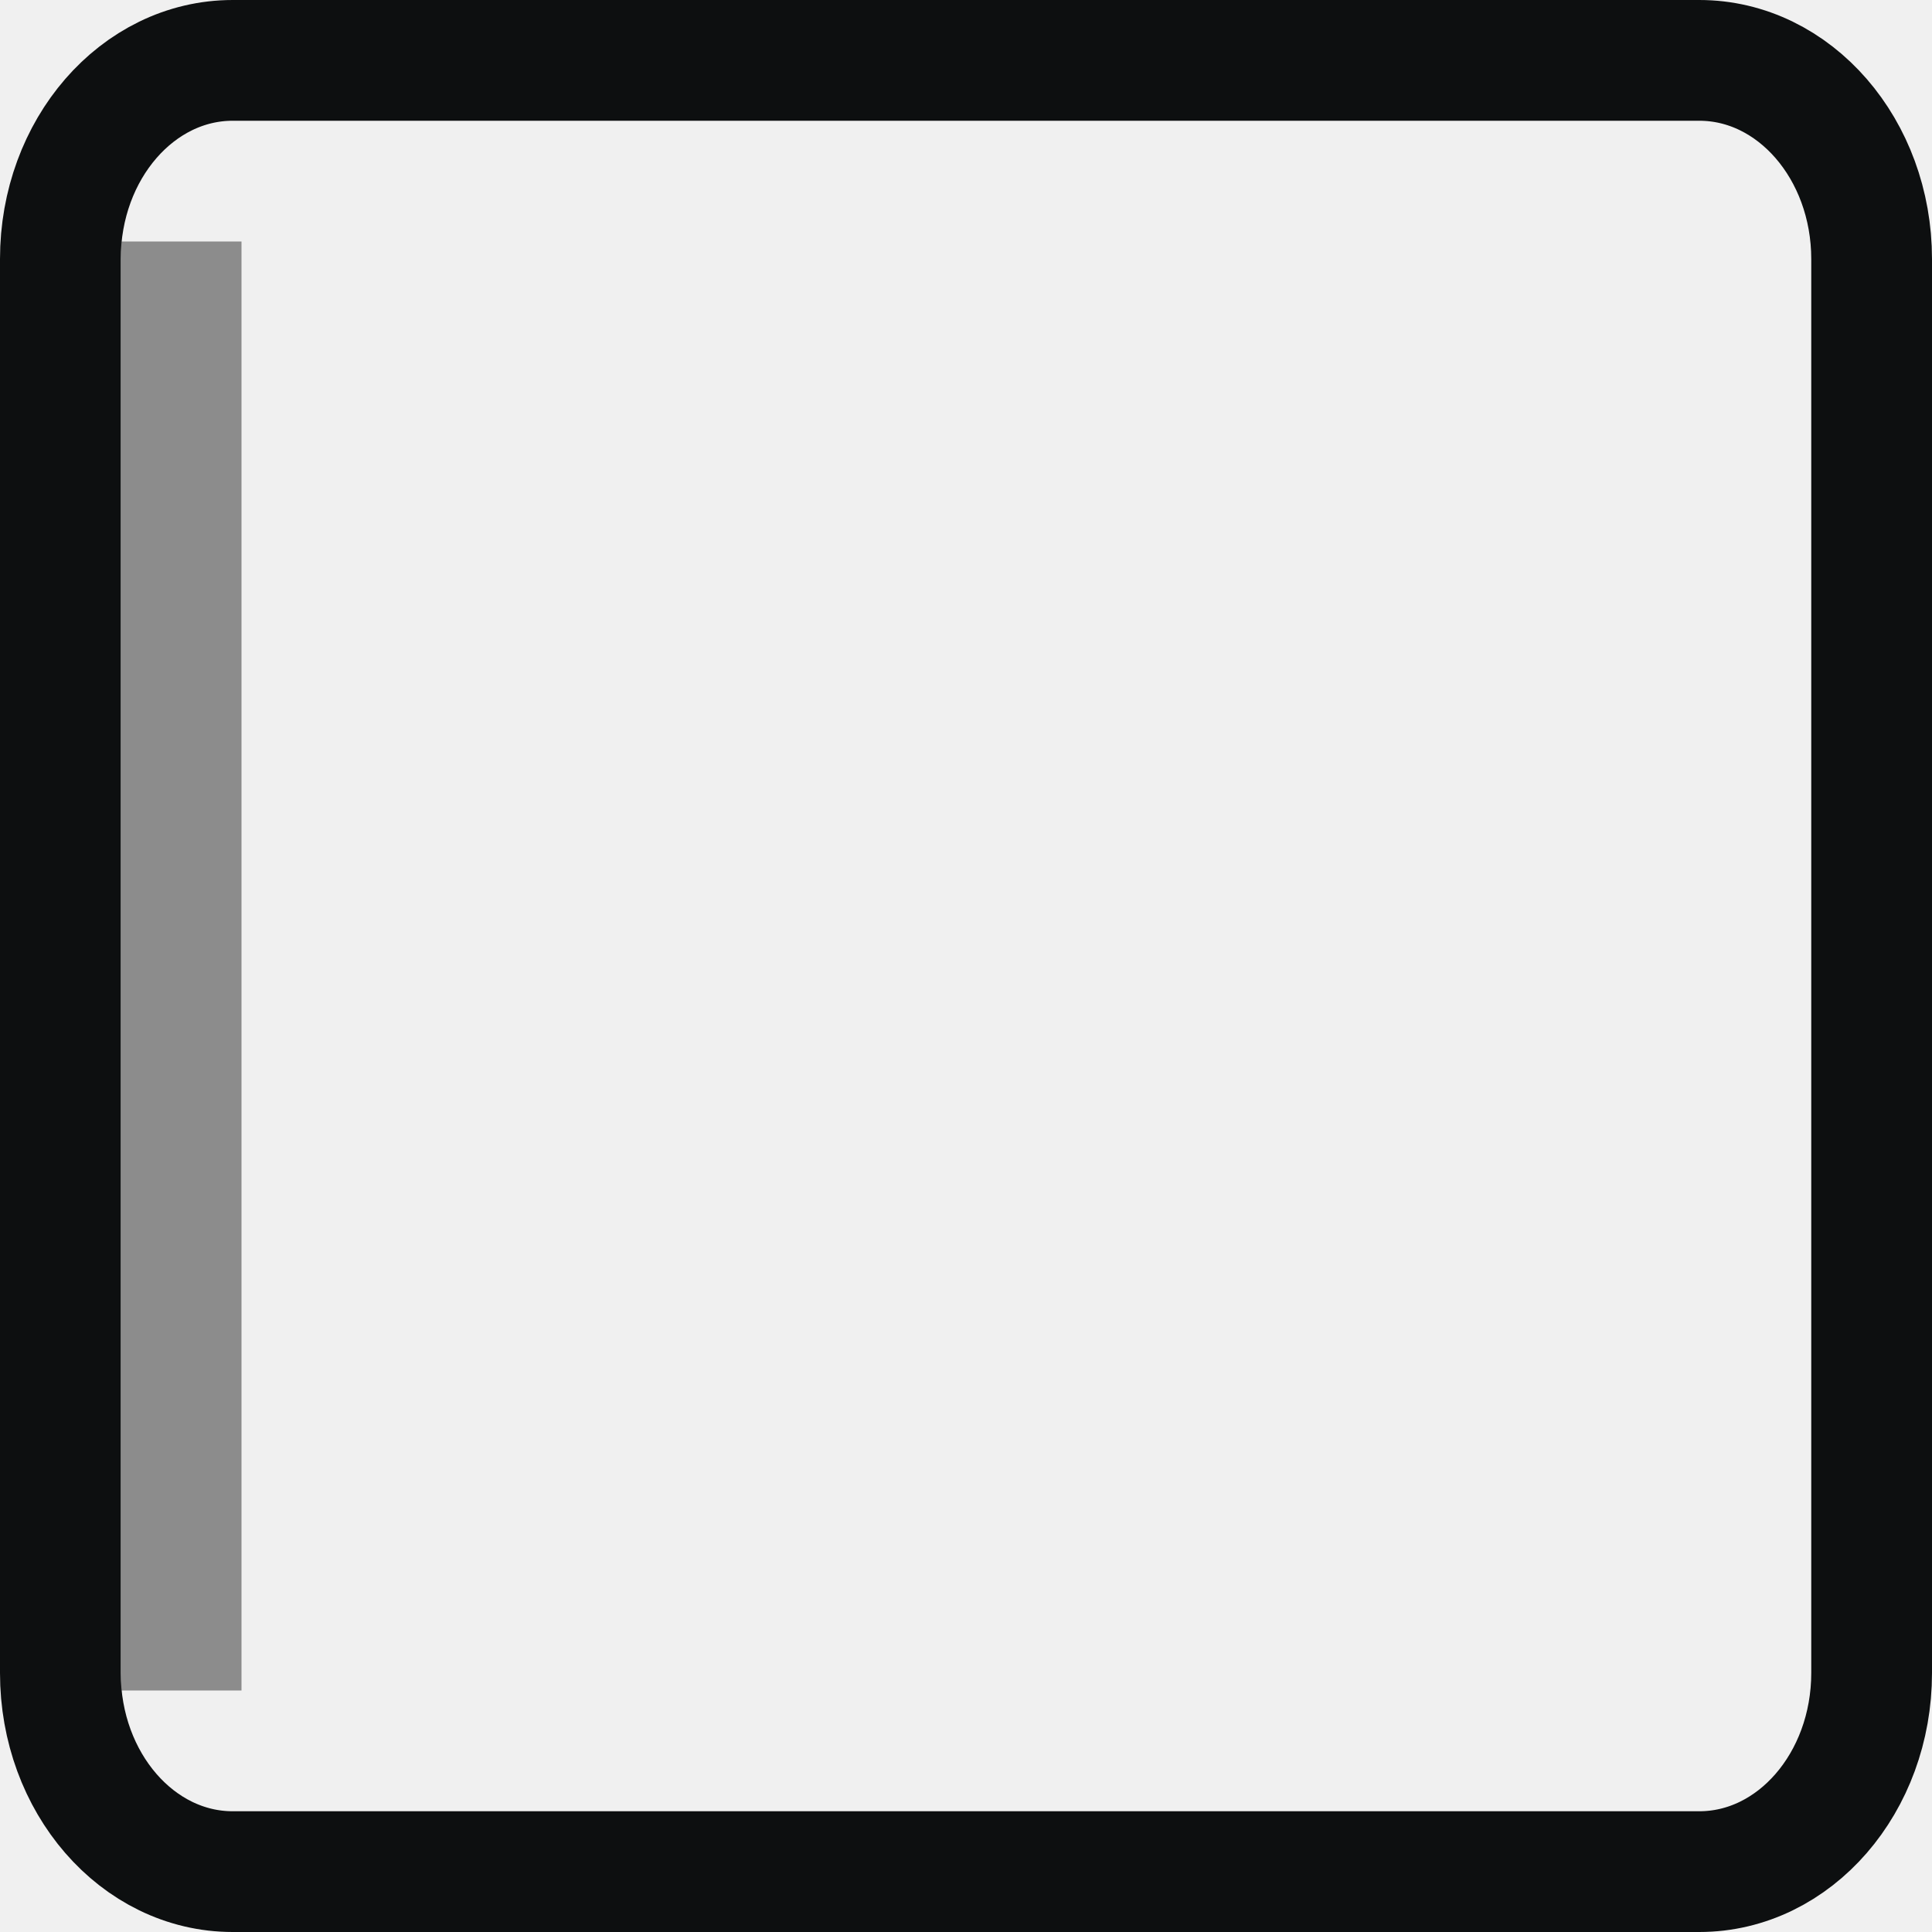
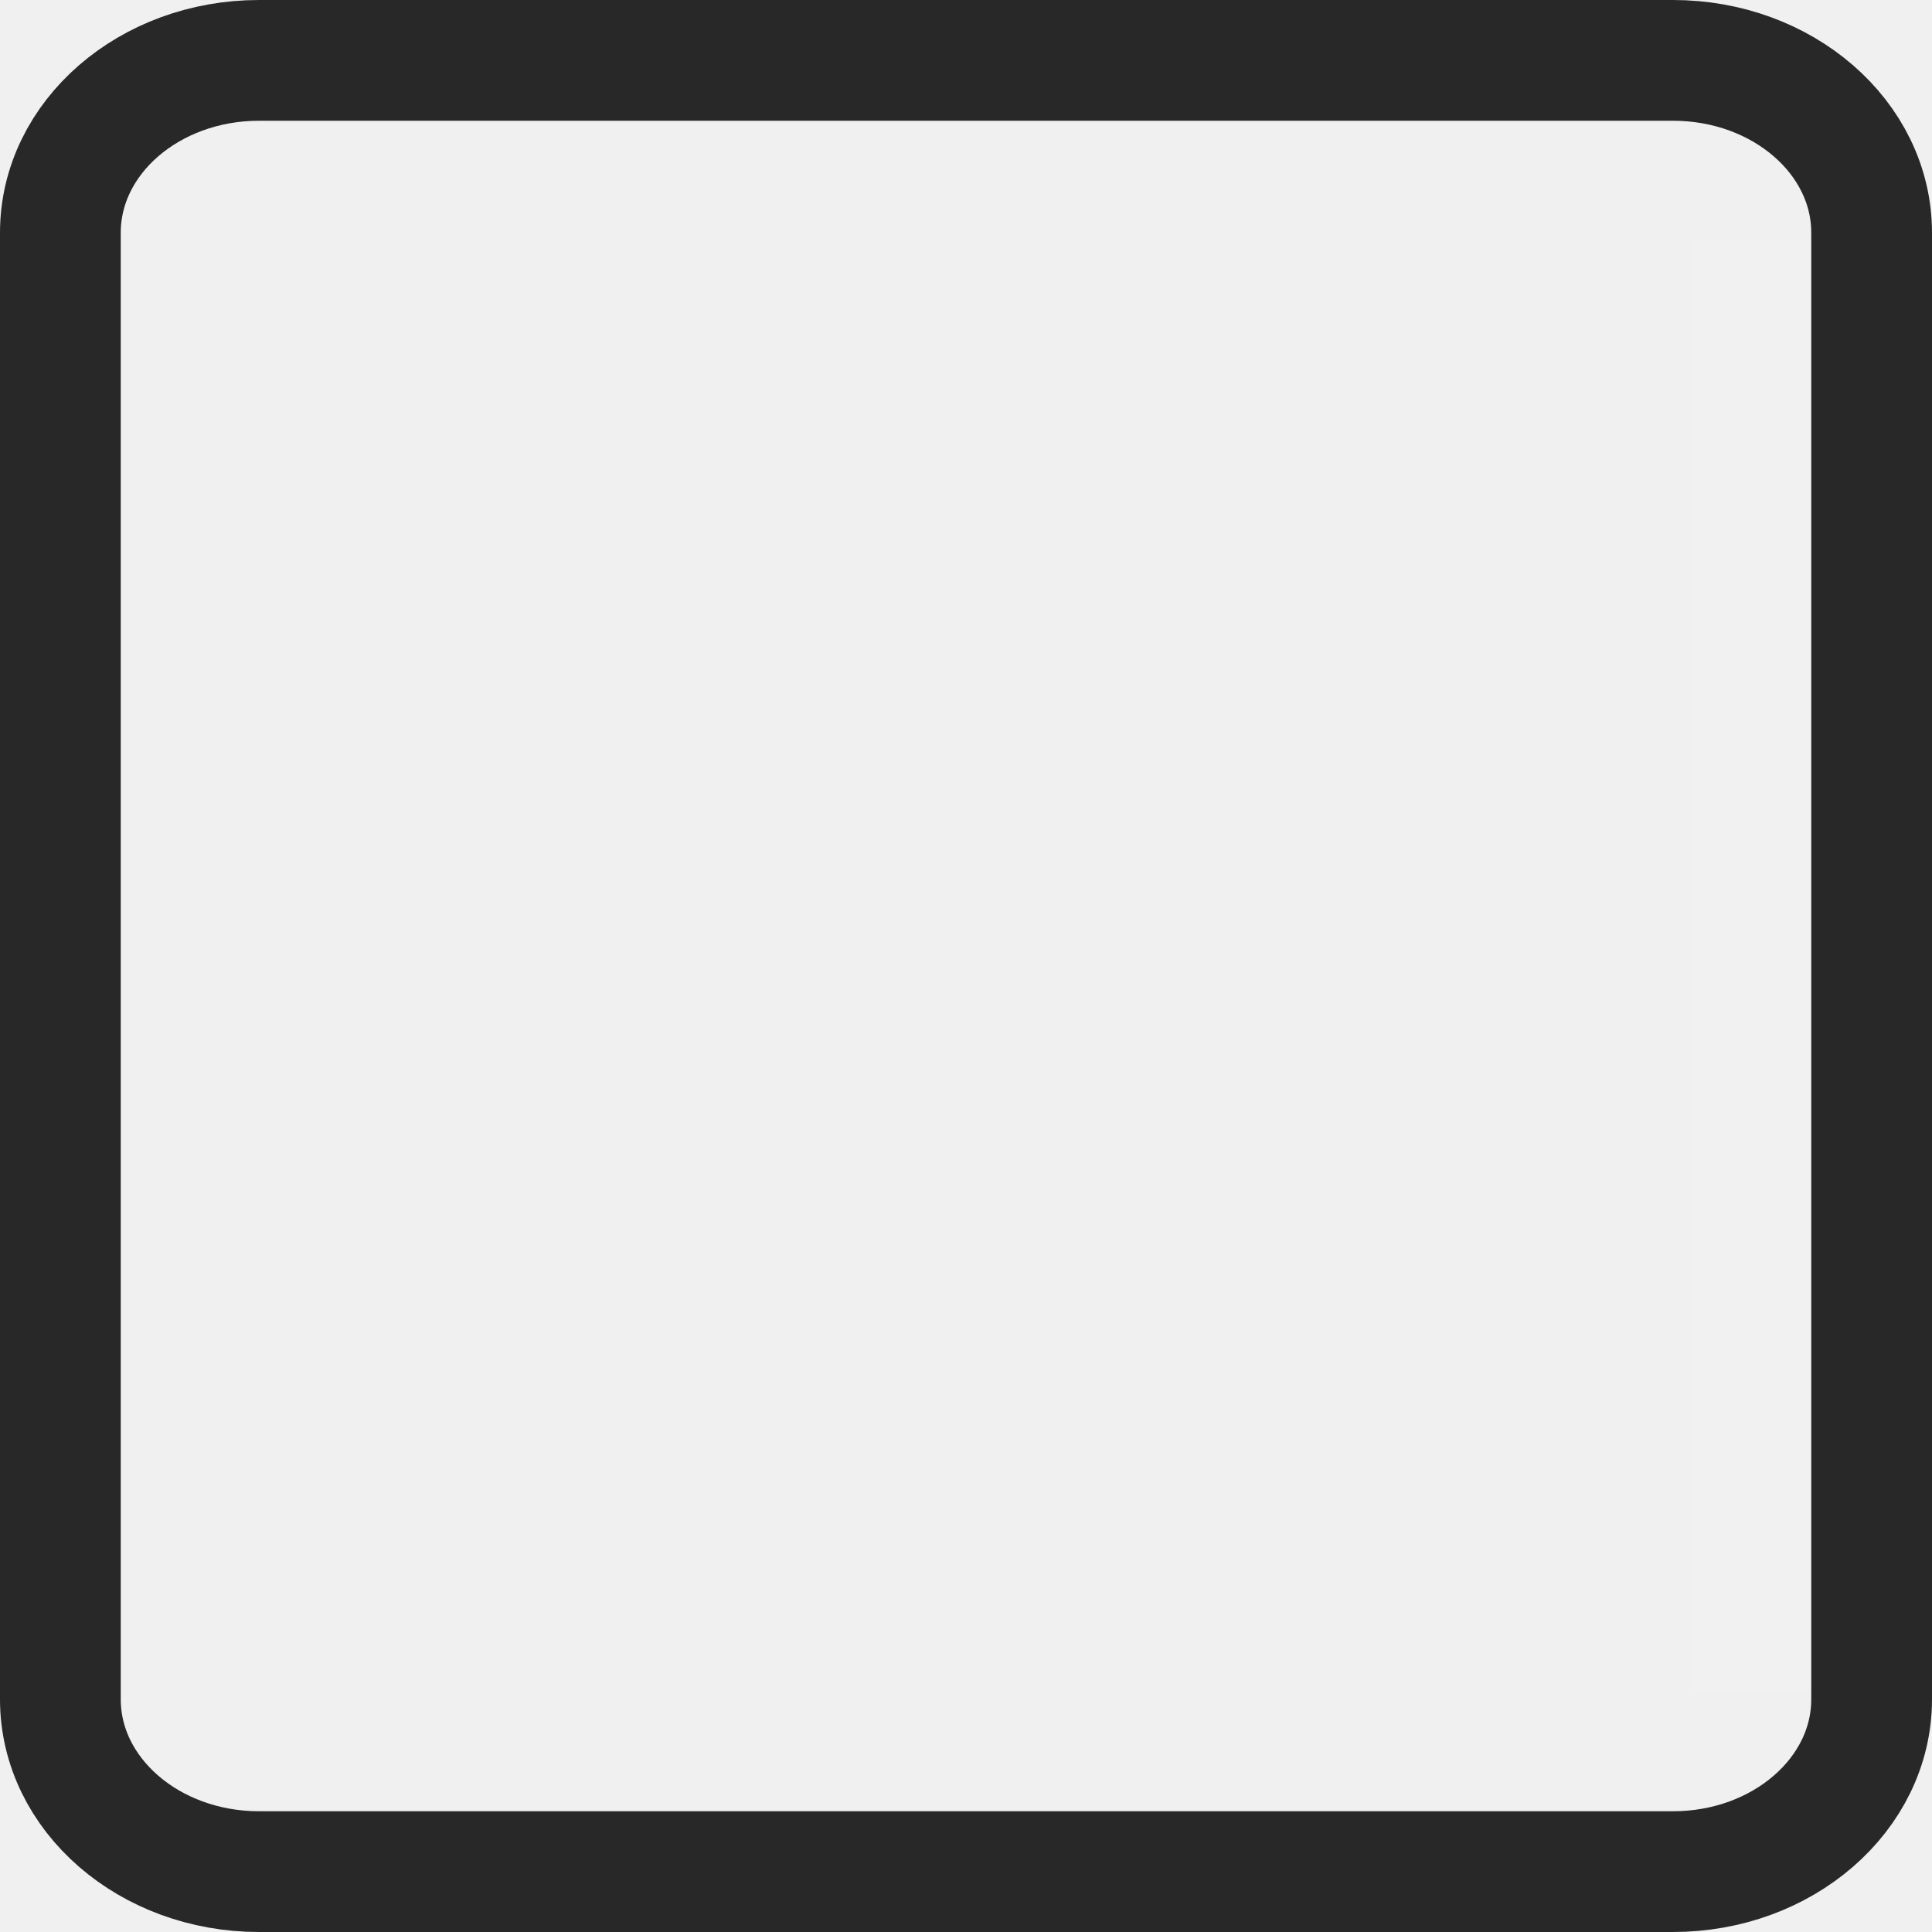
<svg xmlns="http://www.w3.org/2000/svg" xmlns:xlink="http://www.w3.org/1999/xlink" width="16px" height="16px" id="svg18840" version="1.1">
  <defs id="defs18842">
    <linearGradient xlink:href="#linearGradient4733" id="linearGradient5300" gradientUnits="userSpaceOnUse" gradientTransform="matrix(5.546211,0,0,1.500117,1041.307,-282.5424)" x1="-75.007" y1="230.862" x2="-75.007" y2="232.862" />
    <linearGradient id="linearGradient4733">
      <stop style="stop-color:#babdb6;stop-opacity:1;" offset="0" id="stop4735" />
      <stop style="stop-color:#979894;stop-opacity:1" offset="1" id="stop4737" />
    </linearGradient>
    <linearGradient xlink:href="#linearGradient4751" id="linearGradient5302" gradientUnits="userSpaceOnUse" gradientTransform="matrix(5.546211,0,0,1,1041.307,-167.0844)" x1="-102.947" y1="234.362" x2="-102.947" y2="230.362" />
    <linearGradient id="linearGradient4751">
      <stop style="stop-color:#888a85;stop-opacity:1;" offset="0" id="stop4753" />
      <stop style="stop-color:#aaaba8;stop-opacity:1" offset="1" id="stop4755" />
    </linearGradient>
    <linearGradient y2="230.362" x2="-102.947" y1="234.362" x1="-102.947" gradientTransform="matrix(0.1668982,0,0,5.000004,24.76284,-1169.812)" gradientUnits="userSpaceOnUse" id="linearGradient18838" xlink:href="#linearGradient4751" />
    <linearGradient xlink:href="#linearGradient4733-1" id="linearGradient6691" gradientUnits="userSpaceOnUse" gradientTransform="matrix(1,0,0,1.500117,-924,-82.45804)" x1="-78.218" y1="231.862" x2="-63.845" y2="231.862" />
    <linearGradient id="linearGradient4733-1">
      <stop style="stop-color:#babdb6;stop-opacity:1;" offset="0" id="stop4735-5" />
      <stop style="stop-color:#979894;stop-opacity:1" offset="1" id="stop4737-4" />
    </linearGradient>
    <linearGradient xlink:href="#linearGradient4751-5" id="linearGradient6693" gradientUnits="userSpaceOnUse" gradientTransform="translate(-924,33)" x1="-101.067" y1="230.896" x2="-101.067" y2="234.744" />
    <linearGradient id="linearGradient4751-5">
      <stop style="stop-color:#888a85;stop-opacity:1;" offset="0" id="stop4753-8" />
      <stop style="stop-color:#aaaba8;stop-opacity:1" offset="1" id="stop4755-7" />
    </linearGradient>
  </defs>
  <g id="layer1">
-     <rect style="fill:none;fill-opacity:1;stroke:#0d0f10;stroke-width:1;stroke-miterlimit:4;stroke-opacity:1;stroke-dasharray:none;display:inline;enable-background:new" id="rect6679" width="15" height="15" x="-15.5" y="0.5" rx="1.427" ry="1.645" transform="scale(-1,1)" />
-     <rect transform="matrix(0,1,-1,0,0,0)" style="opacity:1;fill:#282828;fill-opacity:0.502;stroke:none;display:inline;enable-background:new" id="rect6689" width="12" height="1" x="2" y="-2" />
+     <rect style="color:#000000;fill:none;stroke:#282828;stroke-width:1;stroke-linecap:round;stroke-linejoin:round;stroke-miterlimit:4;stroke-opacity:1;stroke-dasharray:none;stroke-dashoffset:0;marker:none;visibility:visible;display:inline;overflow:visible;enable-background:accumulate" id="rect6679" width="15" height="15" x="0.5" y="0.5" rx="1.427" ry="1.645" transform="matrix(0,1,1,0,0,0)" />
+     <rect style="fill:#ffffff;fill-opacity:0.075;stroke:none;display:inline;enable-background:new" id="rect6689" width="1" height="12" x="14" y="2" />
  </g>
</svg>
